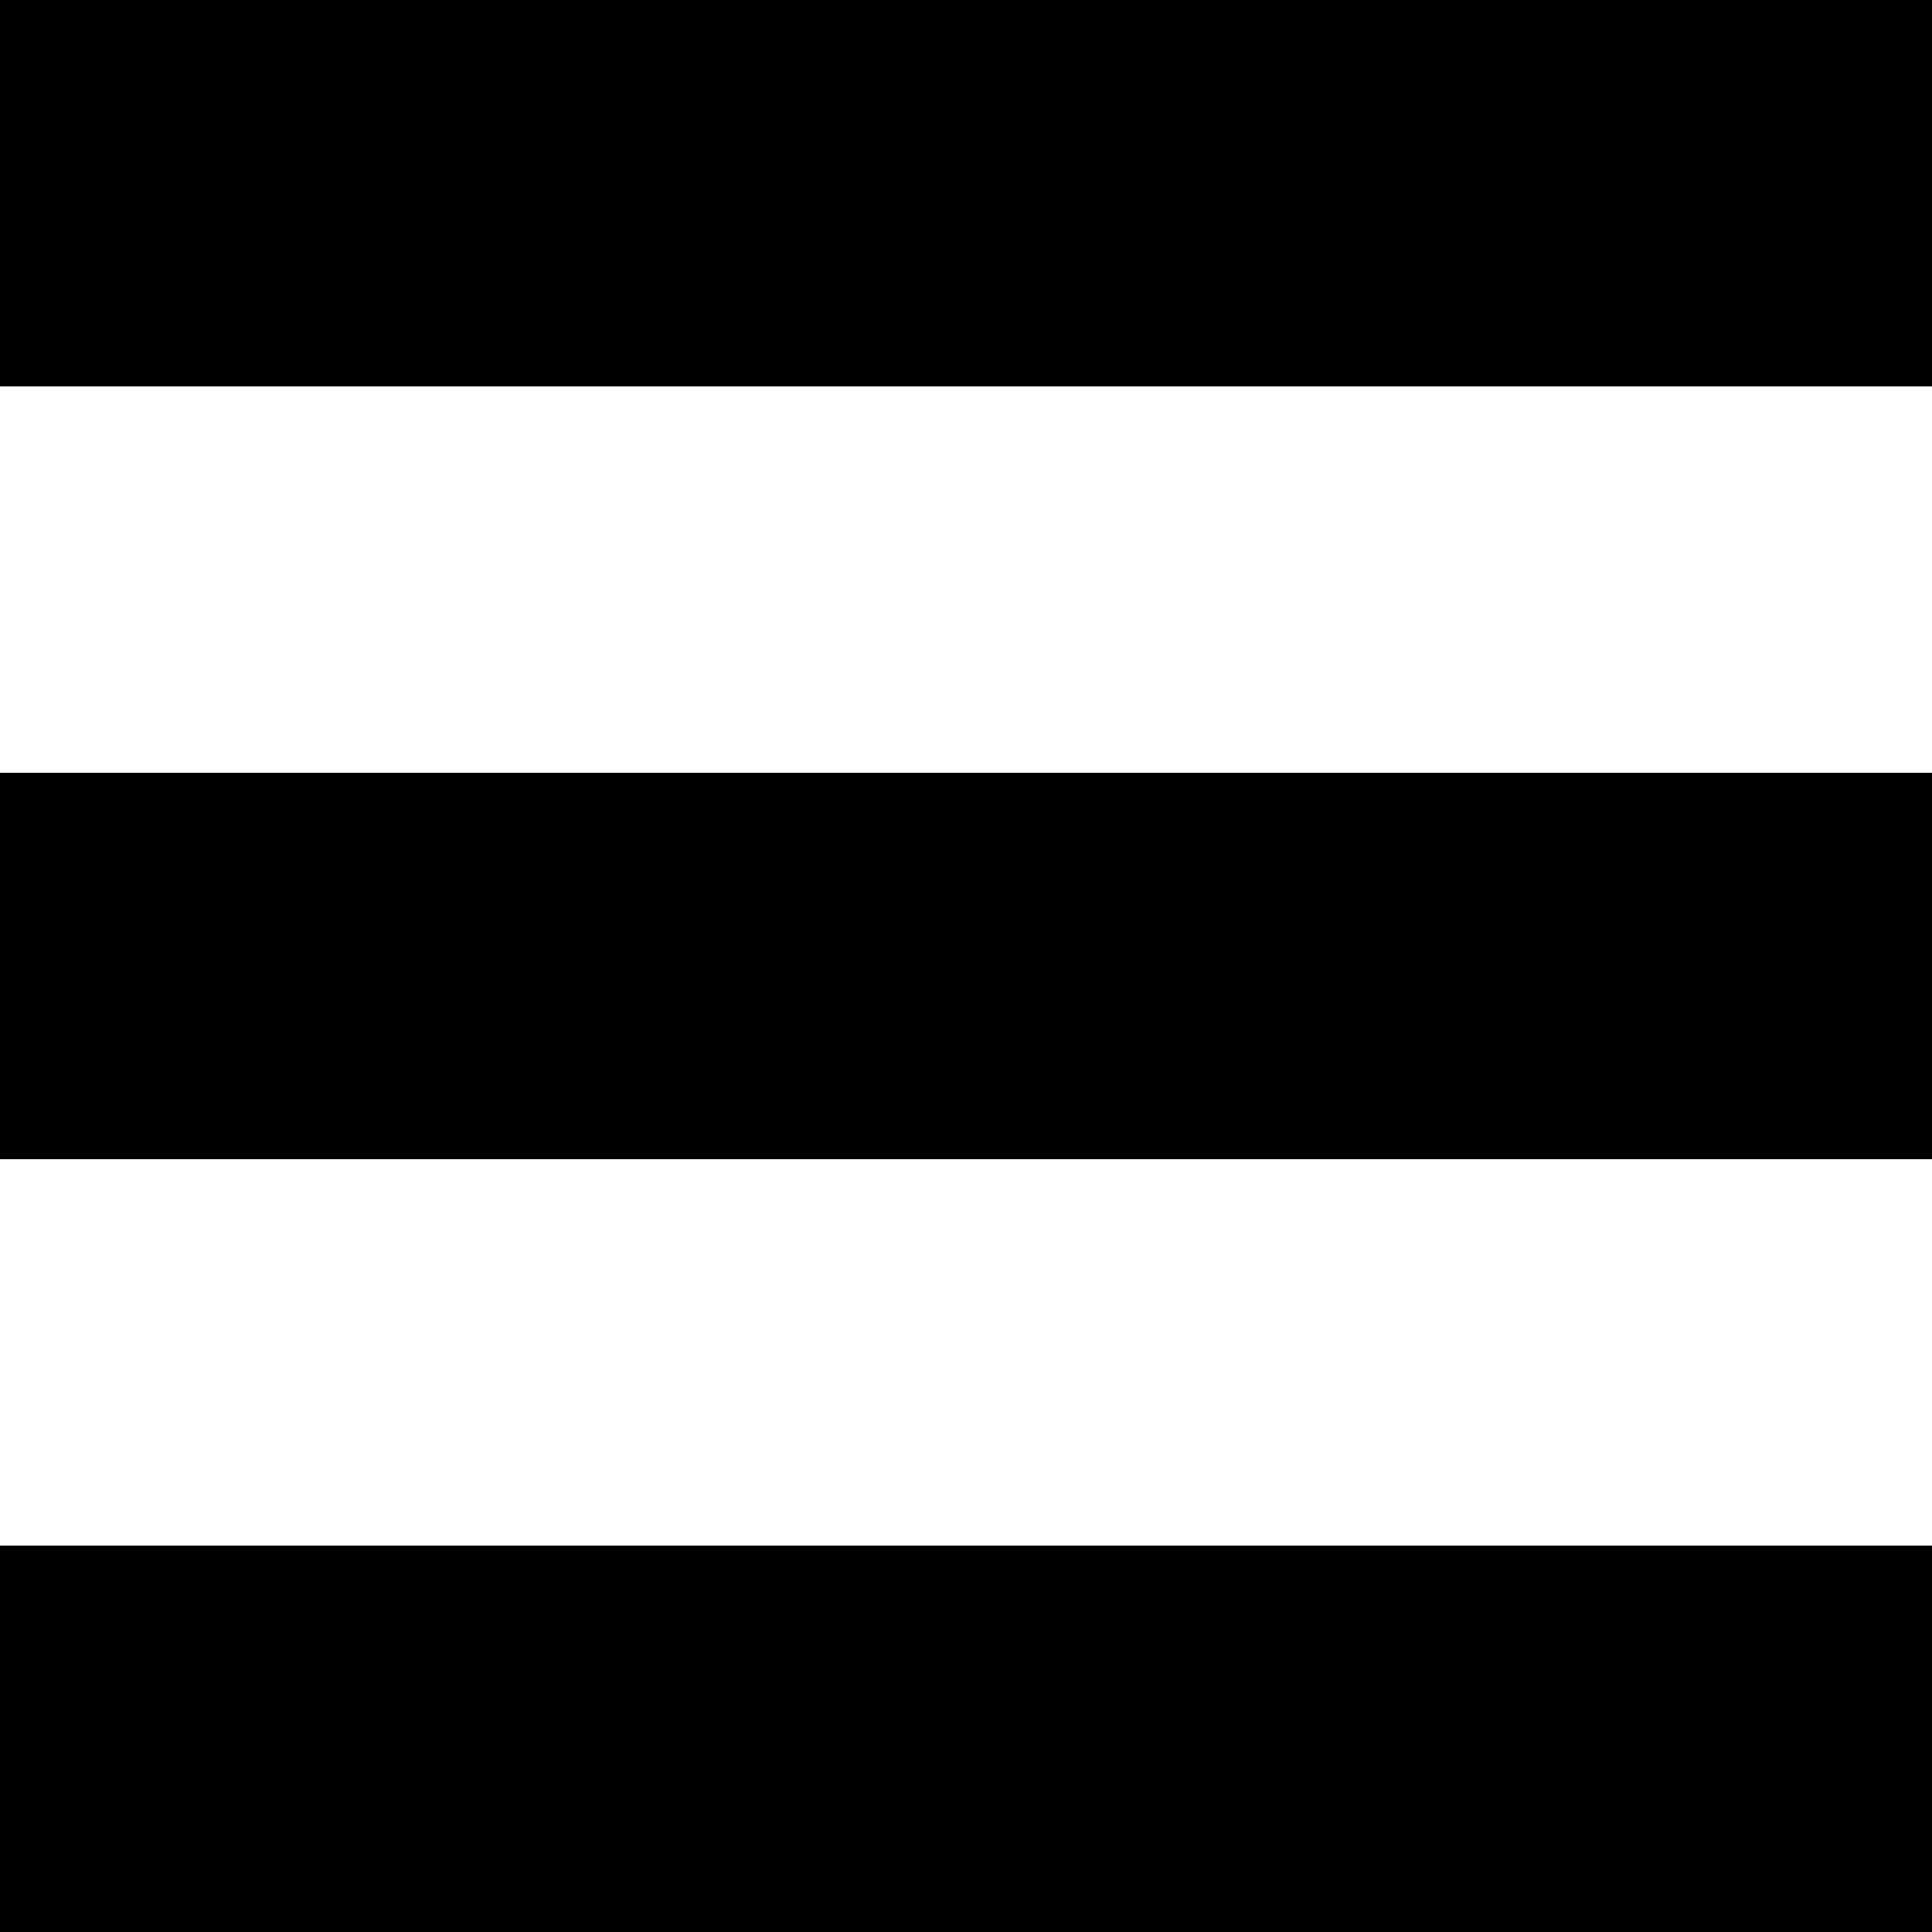
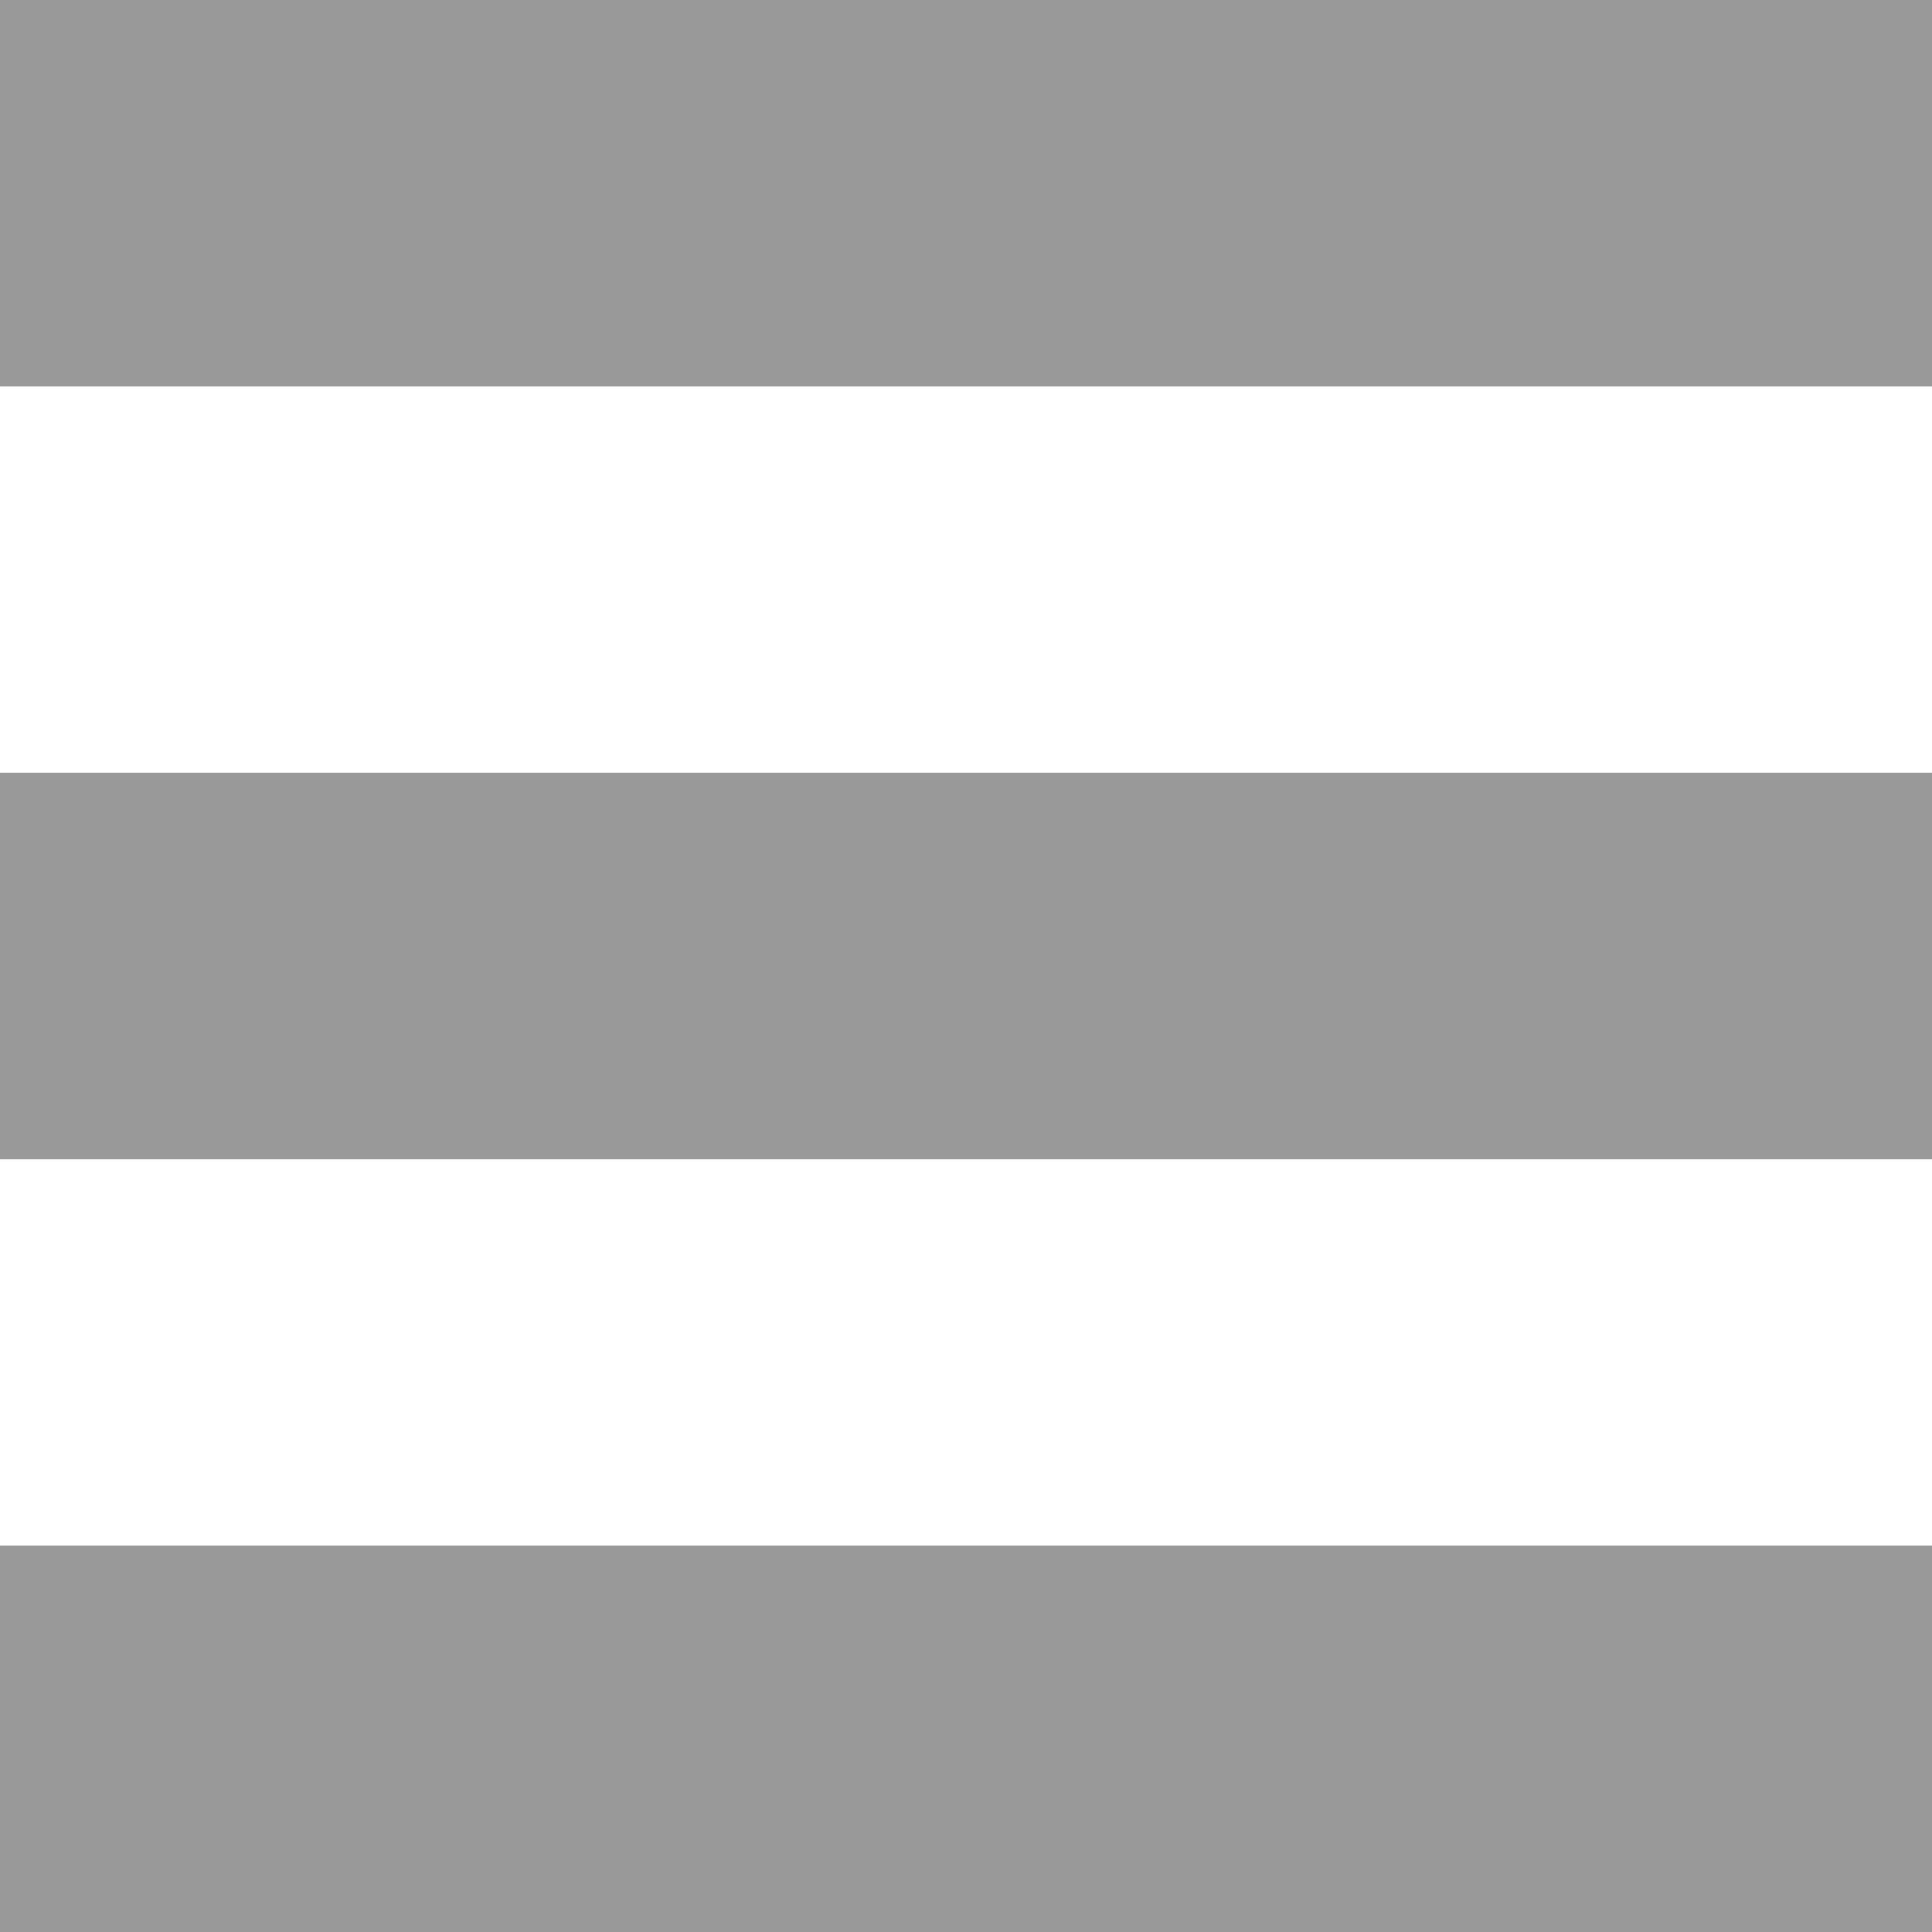
<svg xmlns="http://www.w3.org/2000/svg" width="10" height="10" viewBox="0 0 10 10" version="1.1" id="svg5" xml:space="preserve">
  <defs id="defs2">
    <linearGradient id="linearGradient1525">
      <stop style="stop-color:#ff0000;stop-opacity:1;" offset="0" id="stop1523" />
    </linearGradient>
  </defs>
  <g id="layer1" transform="translate(-80,-10)">
-     <rect style="fill:#000000;fill-opacity:1;fill-rule:evenodd;stroke-width:0;stroke-dasharray:none" id="rect1363-7" width="10" height="2" x="80" y="10" ry="0" rx="0" />
-     <rect style="fill:#000000;fill-opacity:1;fill-rule:evenodd;stroke-width:0;stroke-dasharray:none" id="rect1363-7-0" width="10" height="2" x="80" y="14" ry="0" rx="0" />
-     <rect style="fill:#000000;fill-opacity:1;fill-rule:evenodd;stroke-width:0;stroke-dasharray:none" id="rect1363-7-0-2" width="10" height="2" x="80" y="18" ry="0" rx="0" />
+     <rect style="fill:#999;fill-opacity:1;fill-rule:evenodd;stroke-width:0;stroke-dasharray:none" id="rect1363-7" width="10" height="2" x="80" y="10" ry="0" rx="0" />
+     <rect style="fill:#999;fill-opacity:1;fill-rule:evenodd;stroke-width:0;stroke-dasharray:none" id="rect1363-7-0" width="10" height="2" x="80" y="14" ry="0" rx="0" />
+     <rect style="fill:#999;fill-opacity:1;fill-rule:evenodd;stroke-width:0;stroke-dasharray:none" id="rect1363-7-0-2" width="10" height="2" x="80" y="18" ry="0" rx="0" />
  </g>
</svg>
